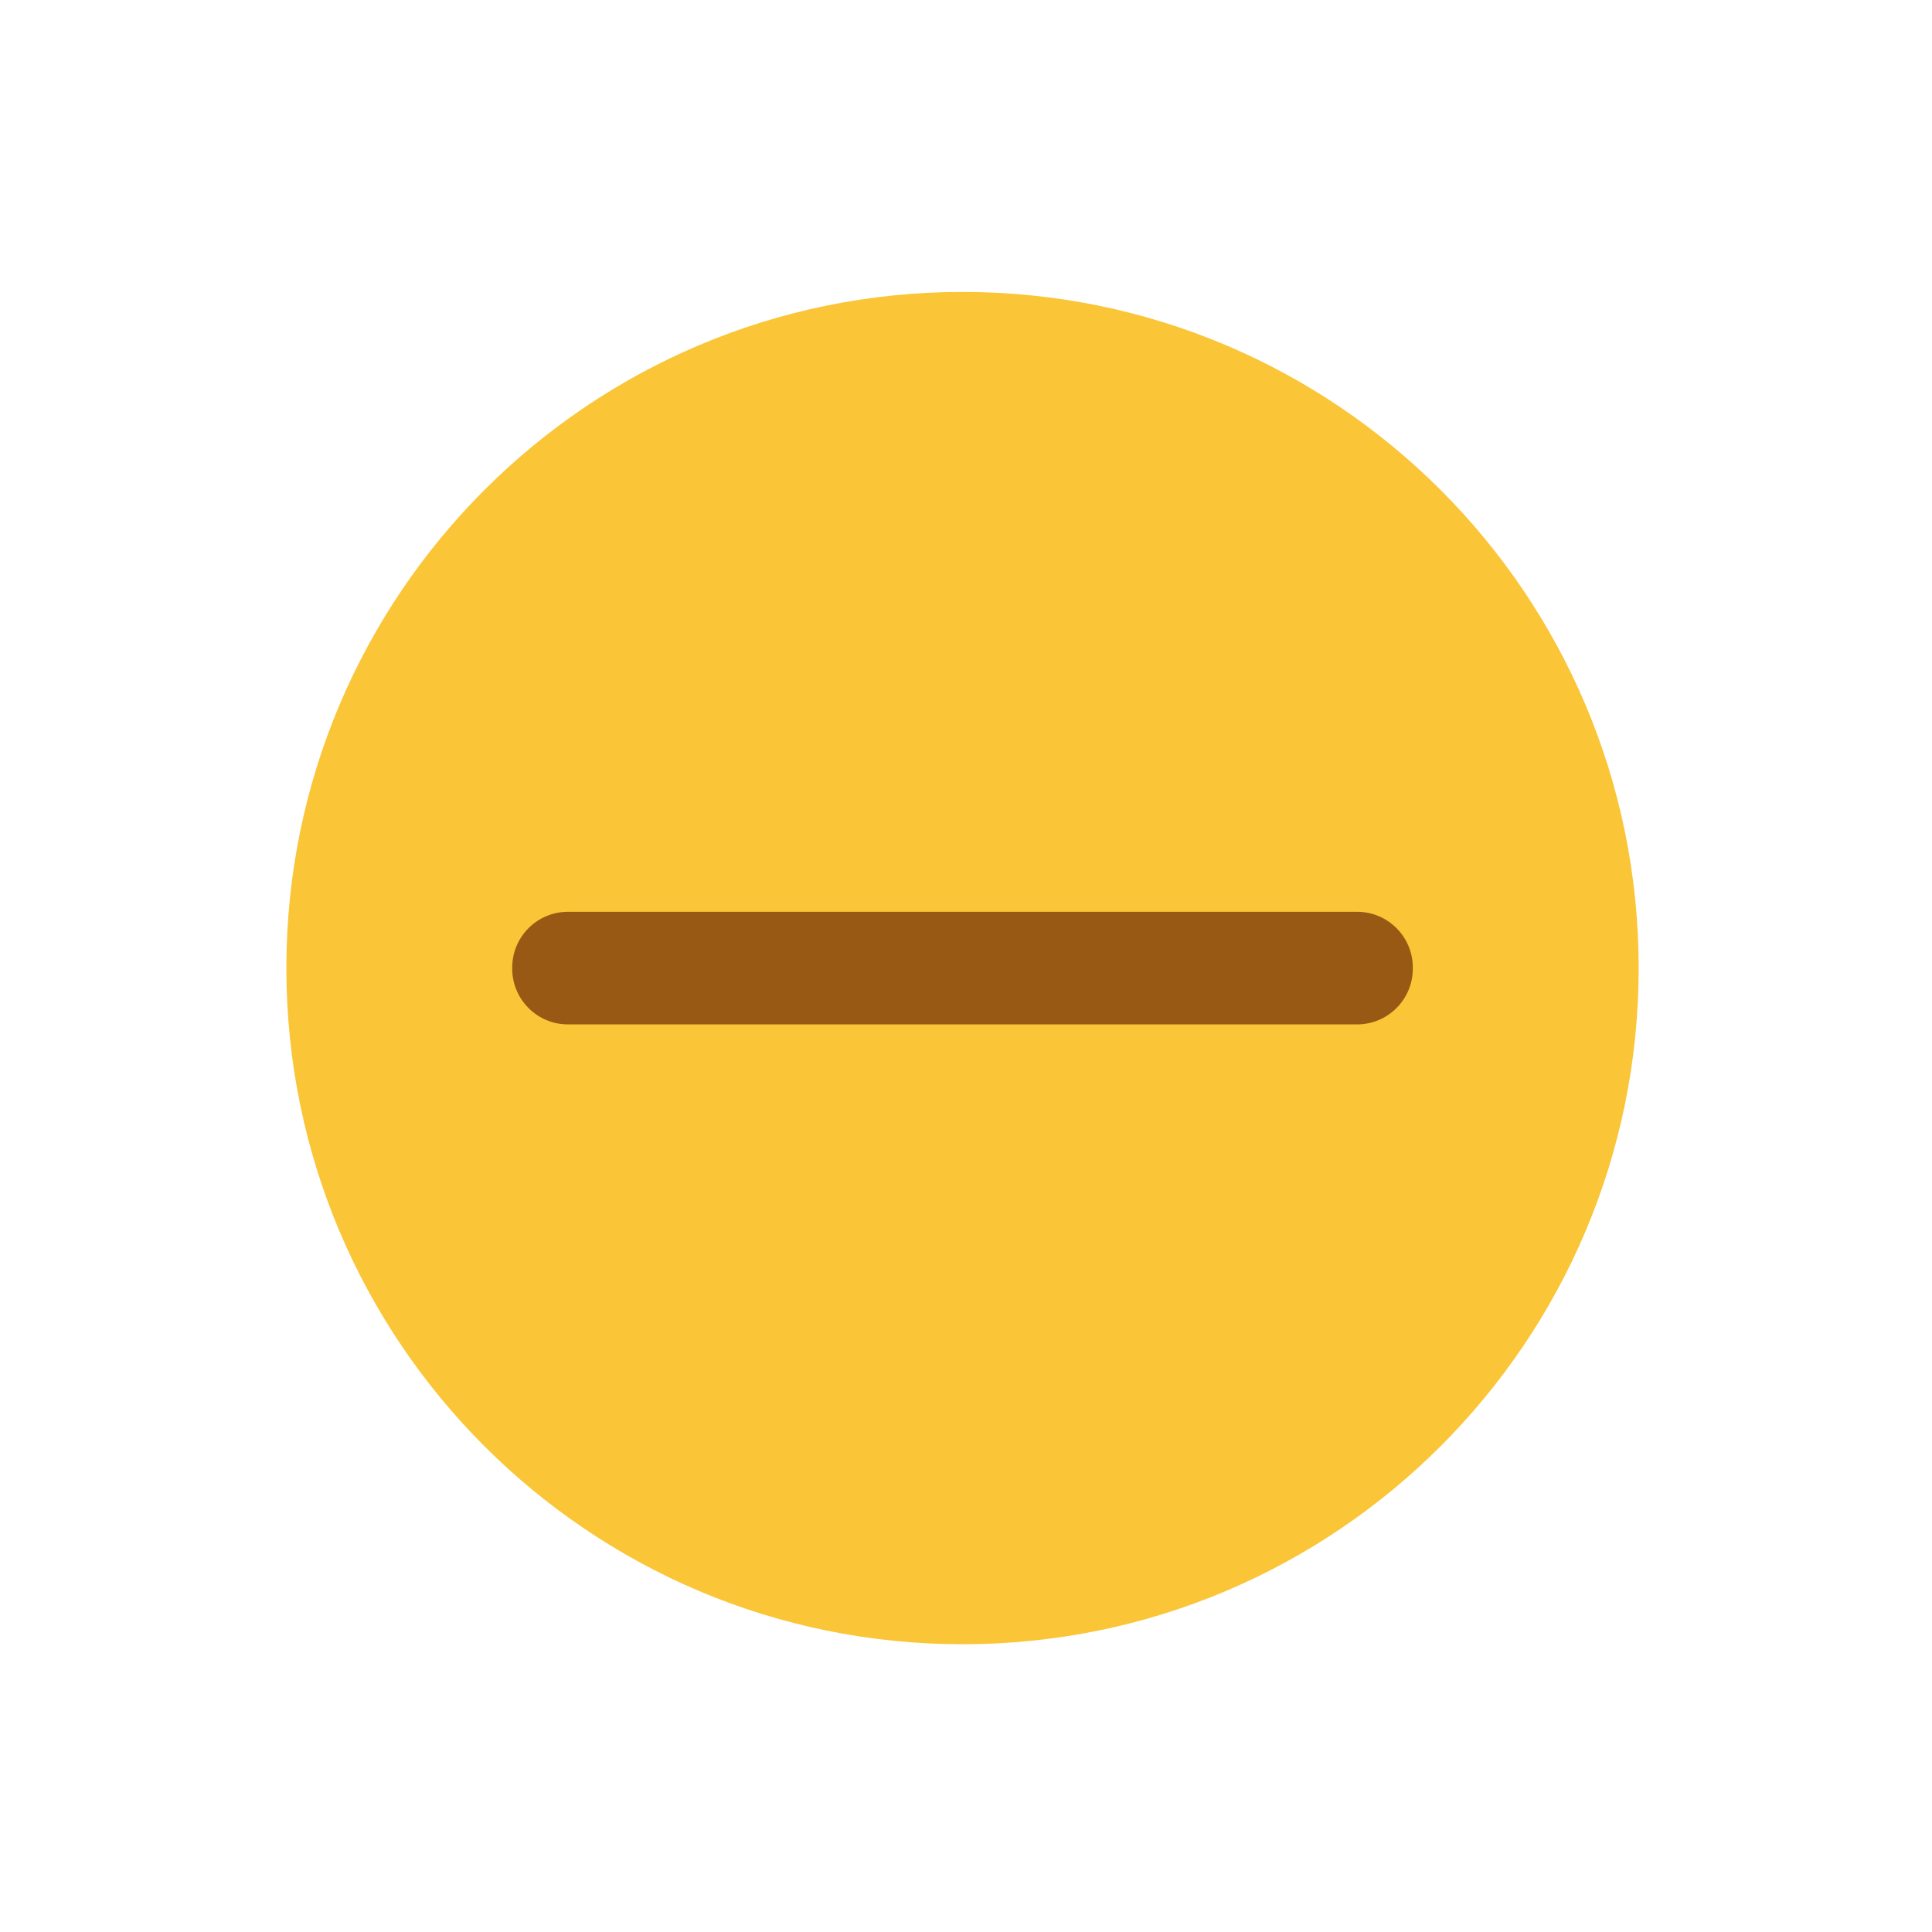
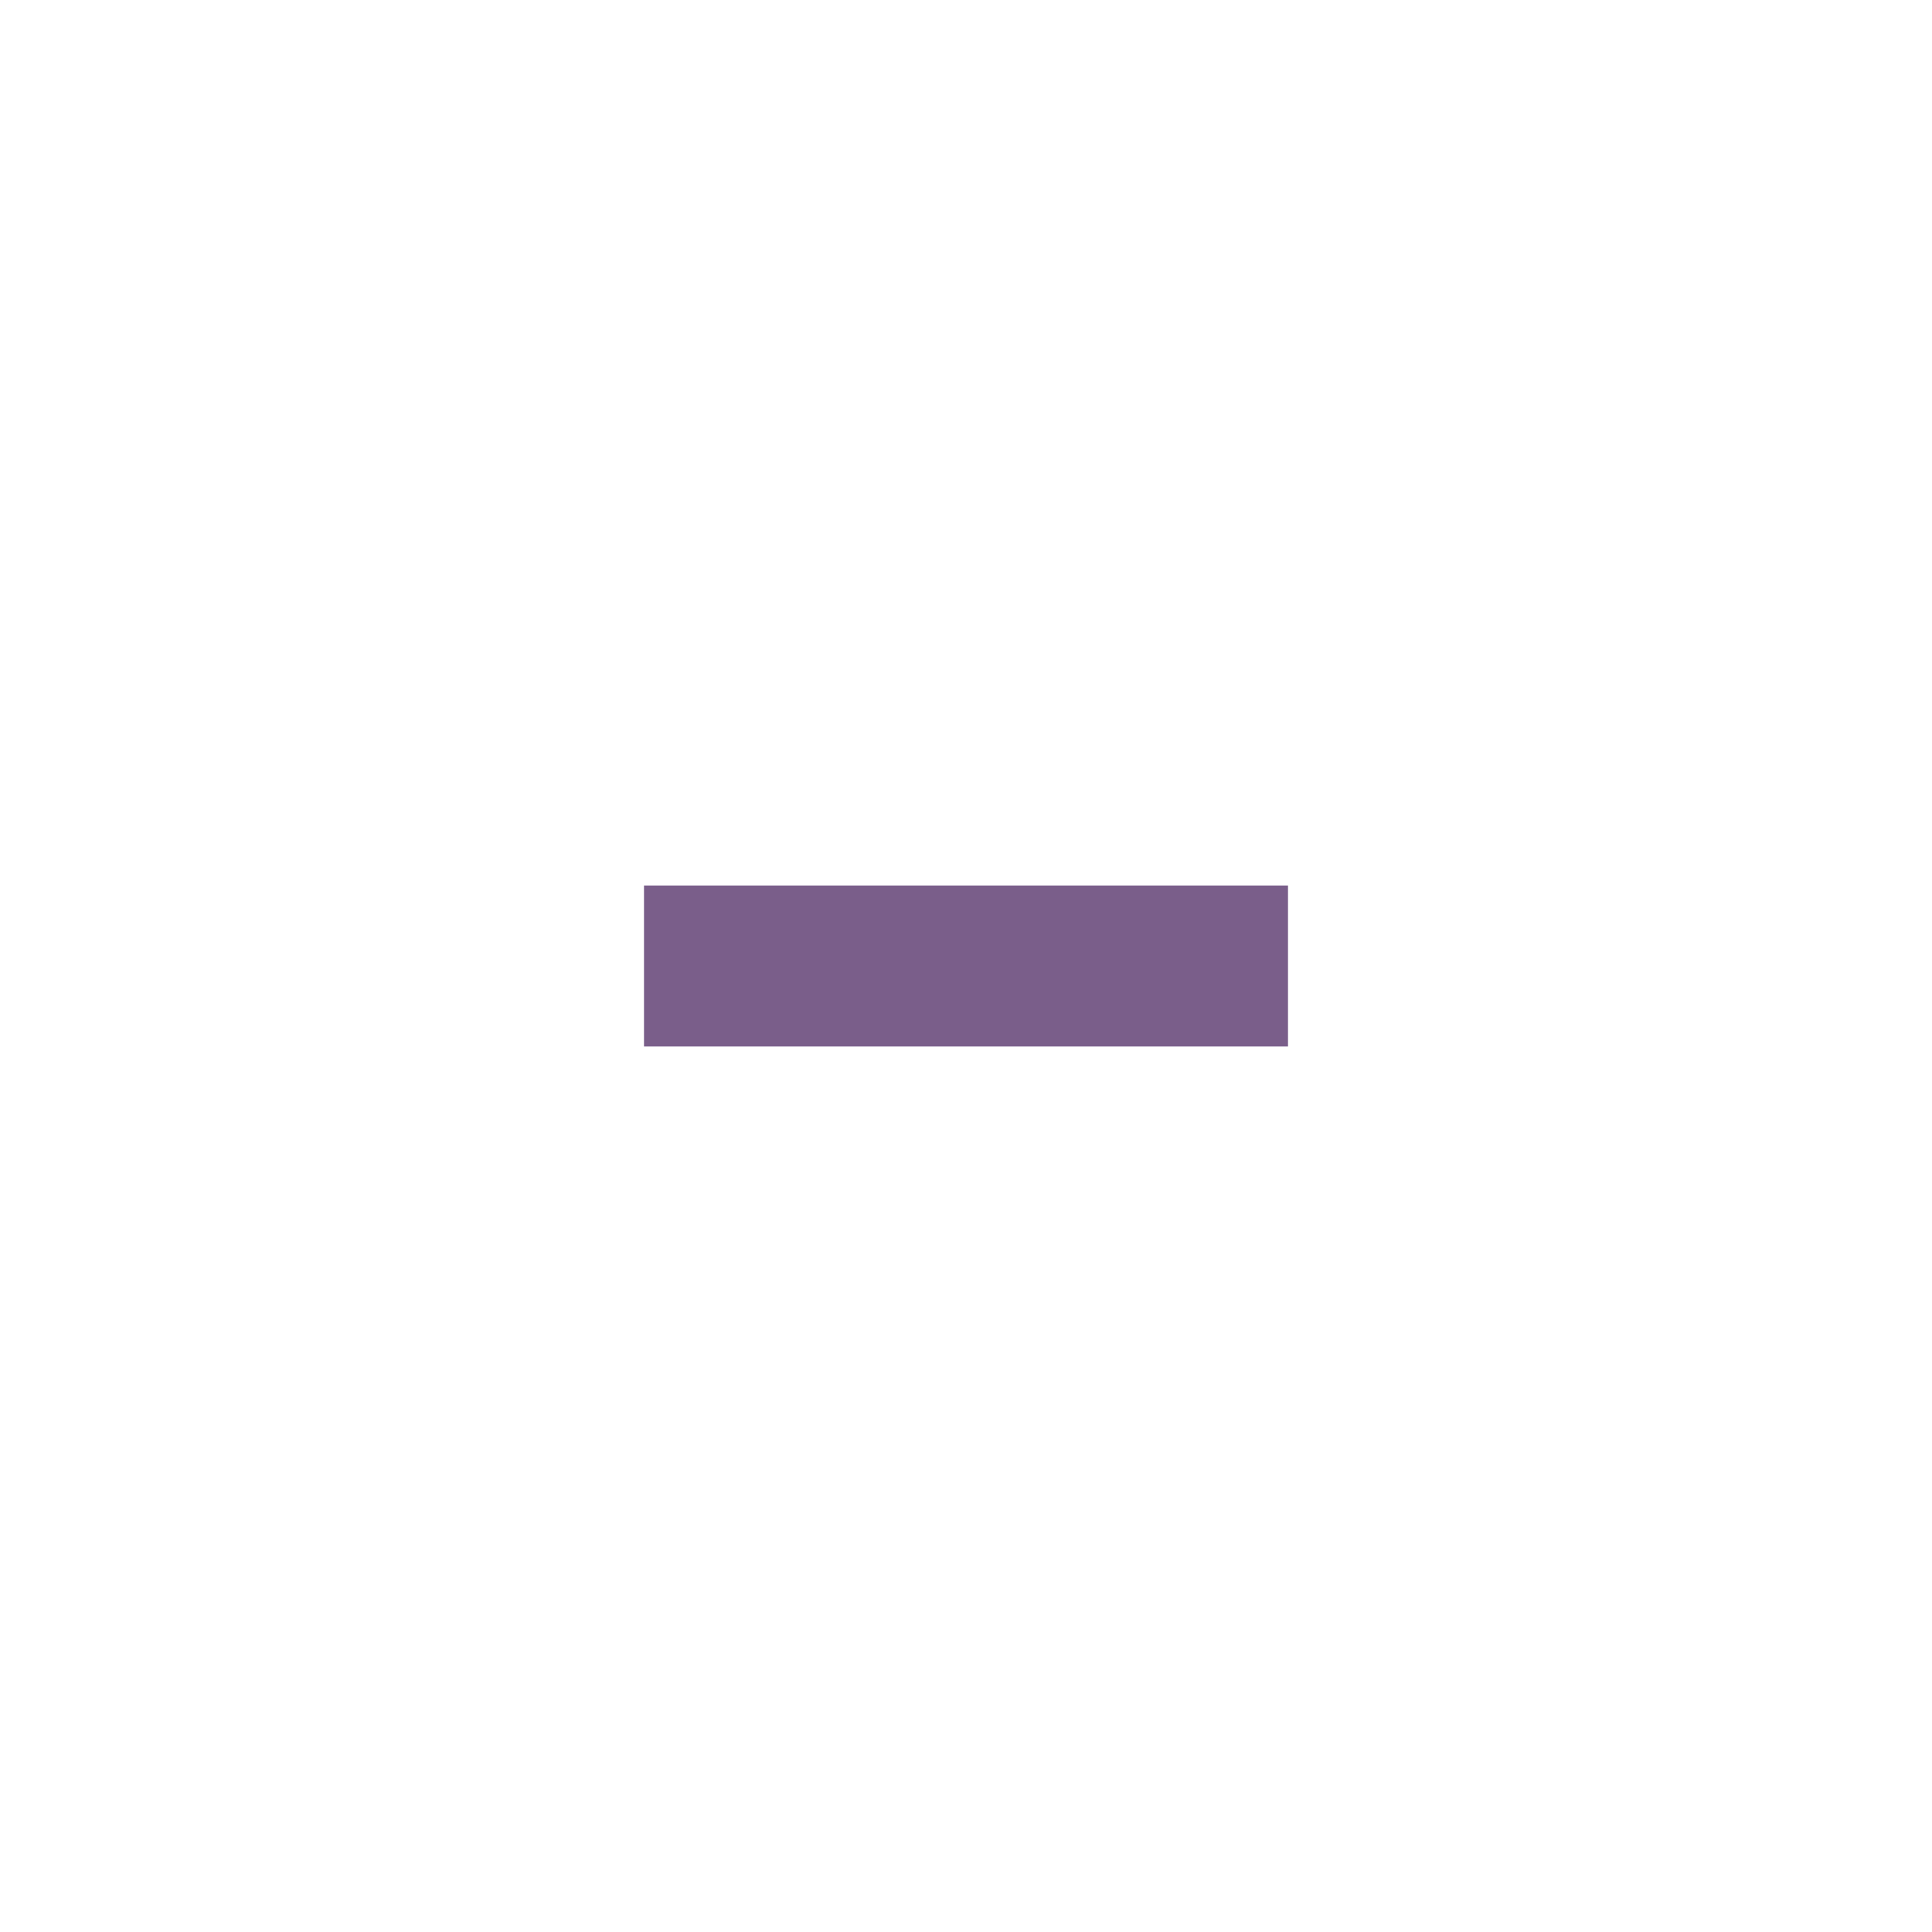
- <svg xmlns="http://www.w3.org/2000/svg" height="20" width="20" version="1.1" viewBox="0 0 5.292 5.292" id="svg11">
-   <defs id="defs15" />
-   <g id="titlebutton-minimize-active" fill-rule="evenodd" transform="matrix(0.0040622,0,0,-0.0040622,0.7479748,4.545568)">
-     <path d="m 464.89,10.287 c 251.8,0 455.93,204.13 455.93,455.92 0,251.8 -204.13,455.93 -455.93,455.93 C 213.09,922.127 8.96,718.007 8.96,466.207 8.963,214.407 213.09,10.287 464.89,10.287" fill="#fac536" id="path4" />
-     <path d="m 464.89,49.063 c 230.39,0 417.15,186.77 417.15,417.15 0,230.39 -186.76,417.15 -417.15,417.15 -230.38,0 -417.15,-186.76 -417.15,-417.15 0,-230.38 186.76,-417.15 417.15,-417.15" fill="#fac536" id="path6" />
-     <path d="m 198.73,504.16 h 532.33 c 20.601,0 37.455,-16.853 37.455,-37.458 v -0.992 c 0,-20.604 -16.854,-37.454 -37.455,-37.454 H 198.73 c -20.605,0 -37.455,16.85 -37.455,37.454 v 0.992 c 0,20.605 16.85,37.458 37.455,37.458" fill="#975914" id="path8" />
-   </g>
+ <svg xmlns="http://www.w3.org/2000/svg" version="1.1" x="0px" y="0px" width="24px" height="24px" viewBox="0 0 24 24" xml:space="preserve">
+   <rect x="8" y="11" fill="#4d2863" opacity="0.75" width="8" height="2" />
</svg>
